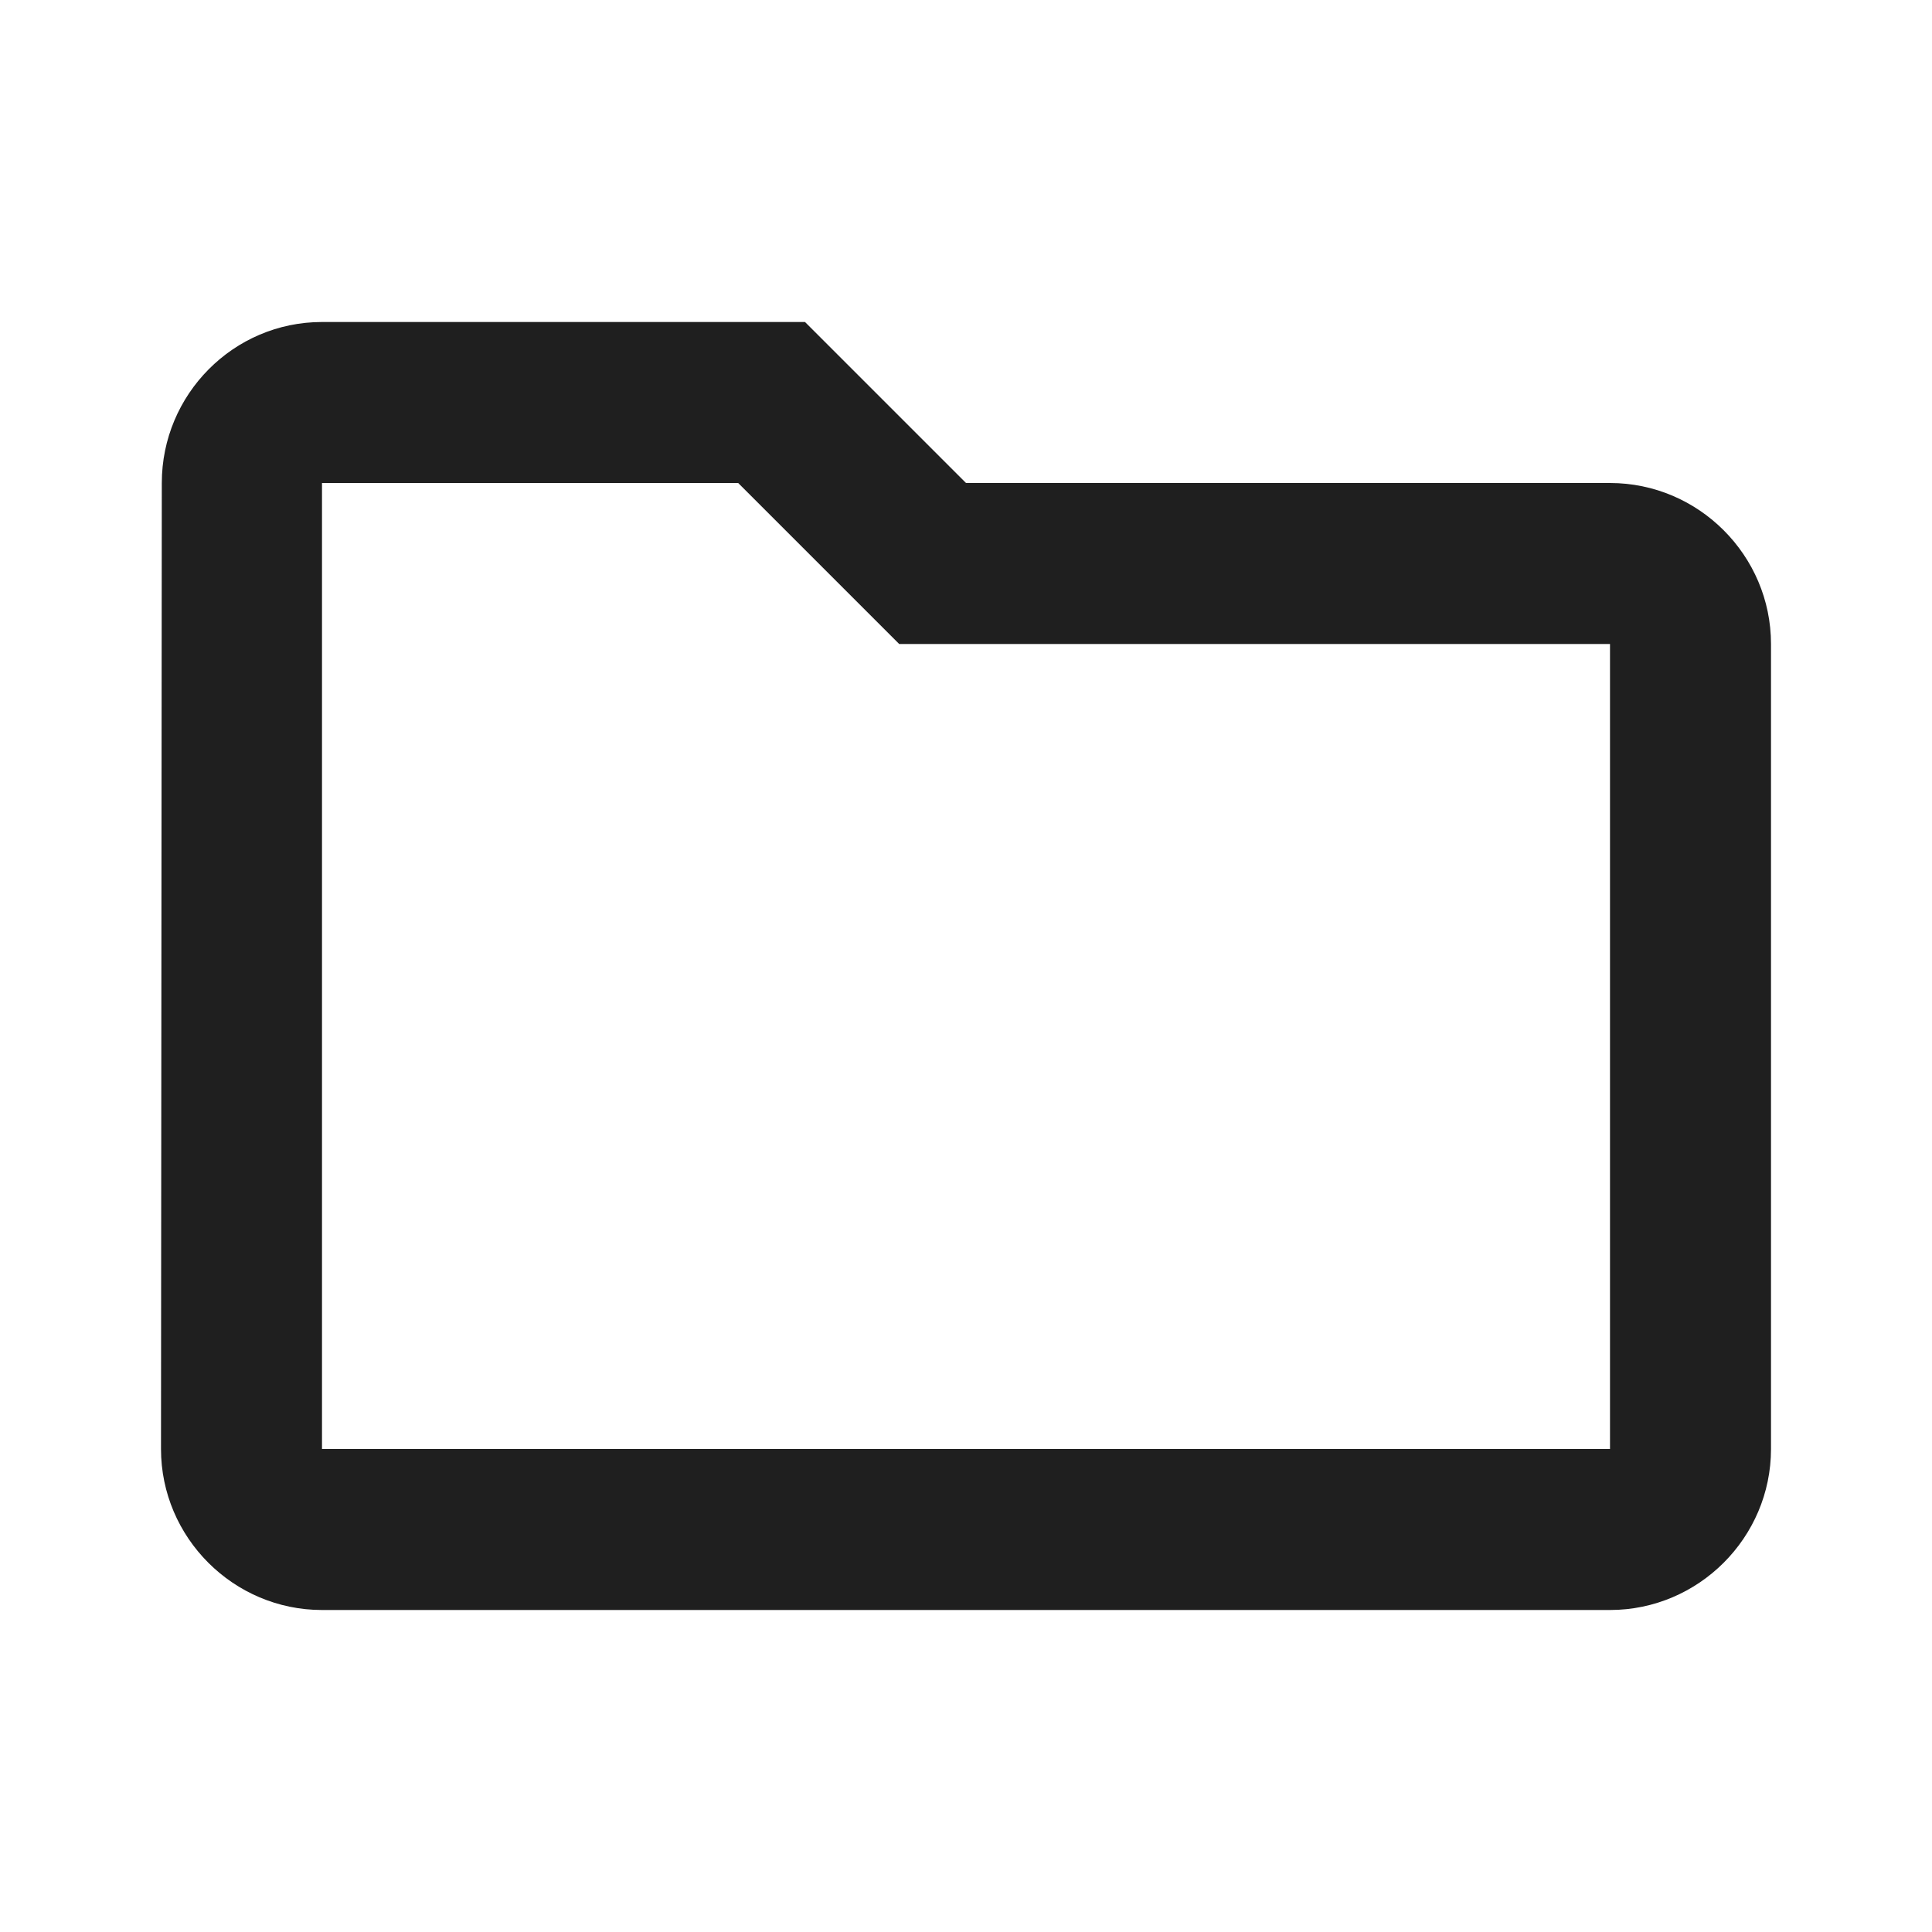
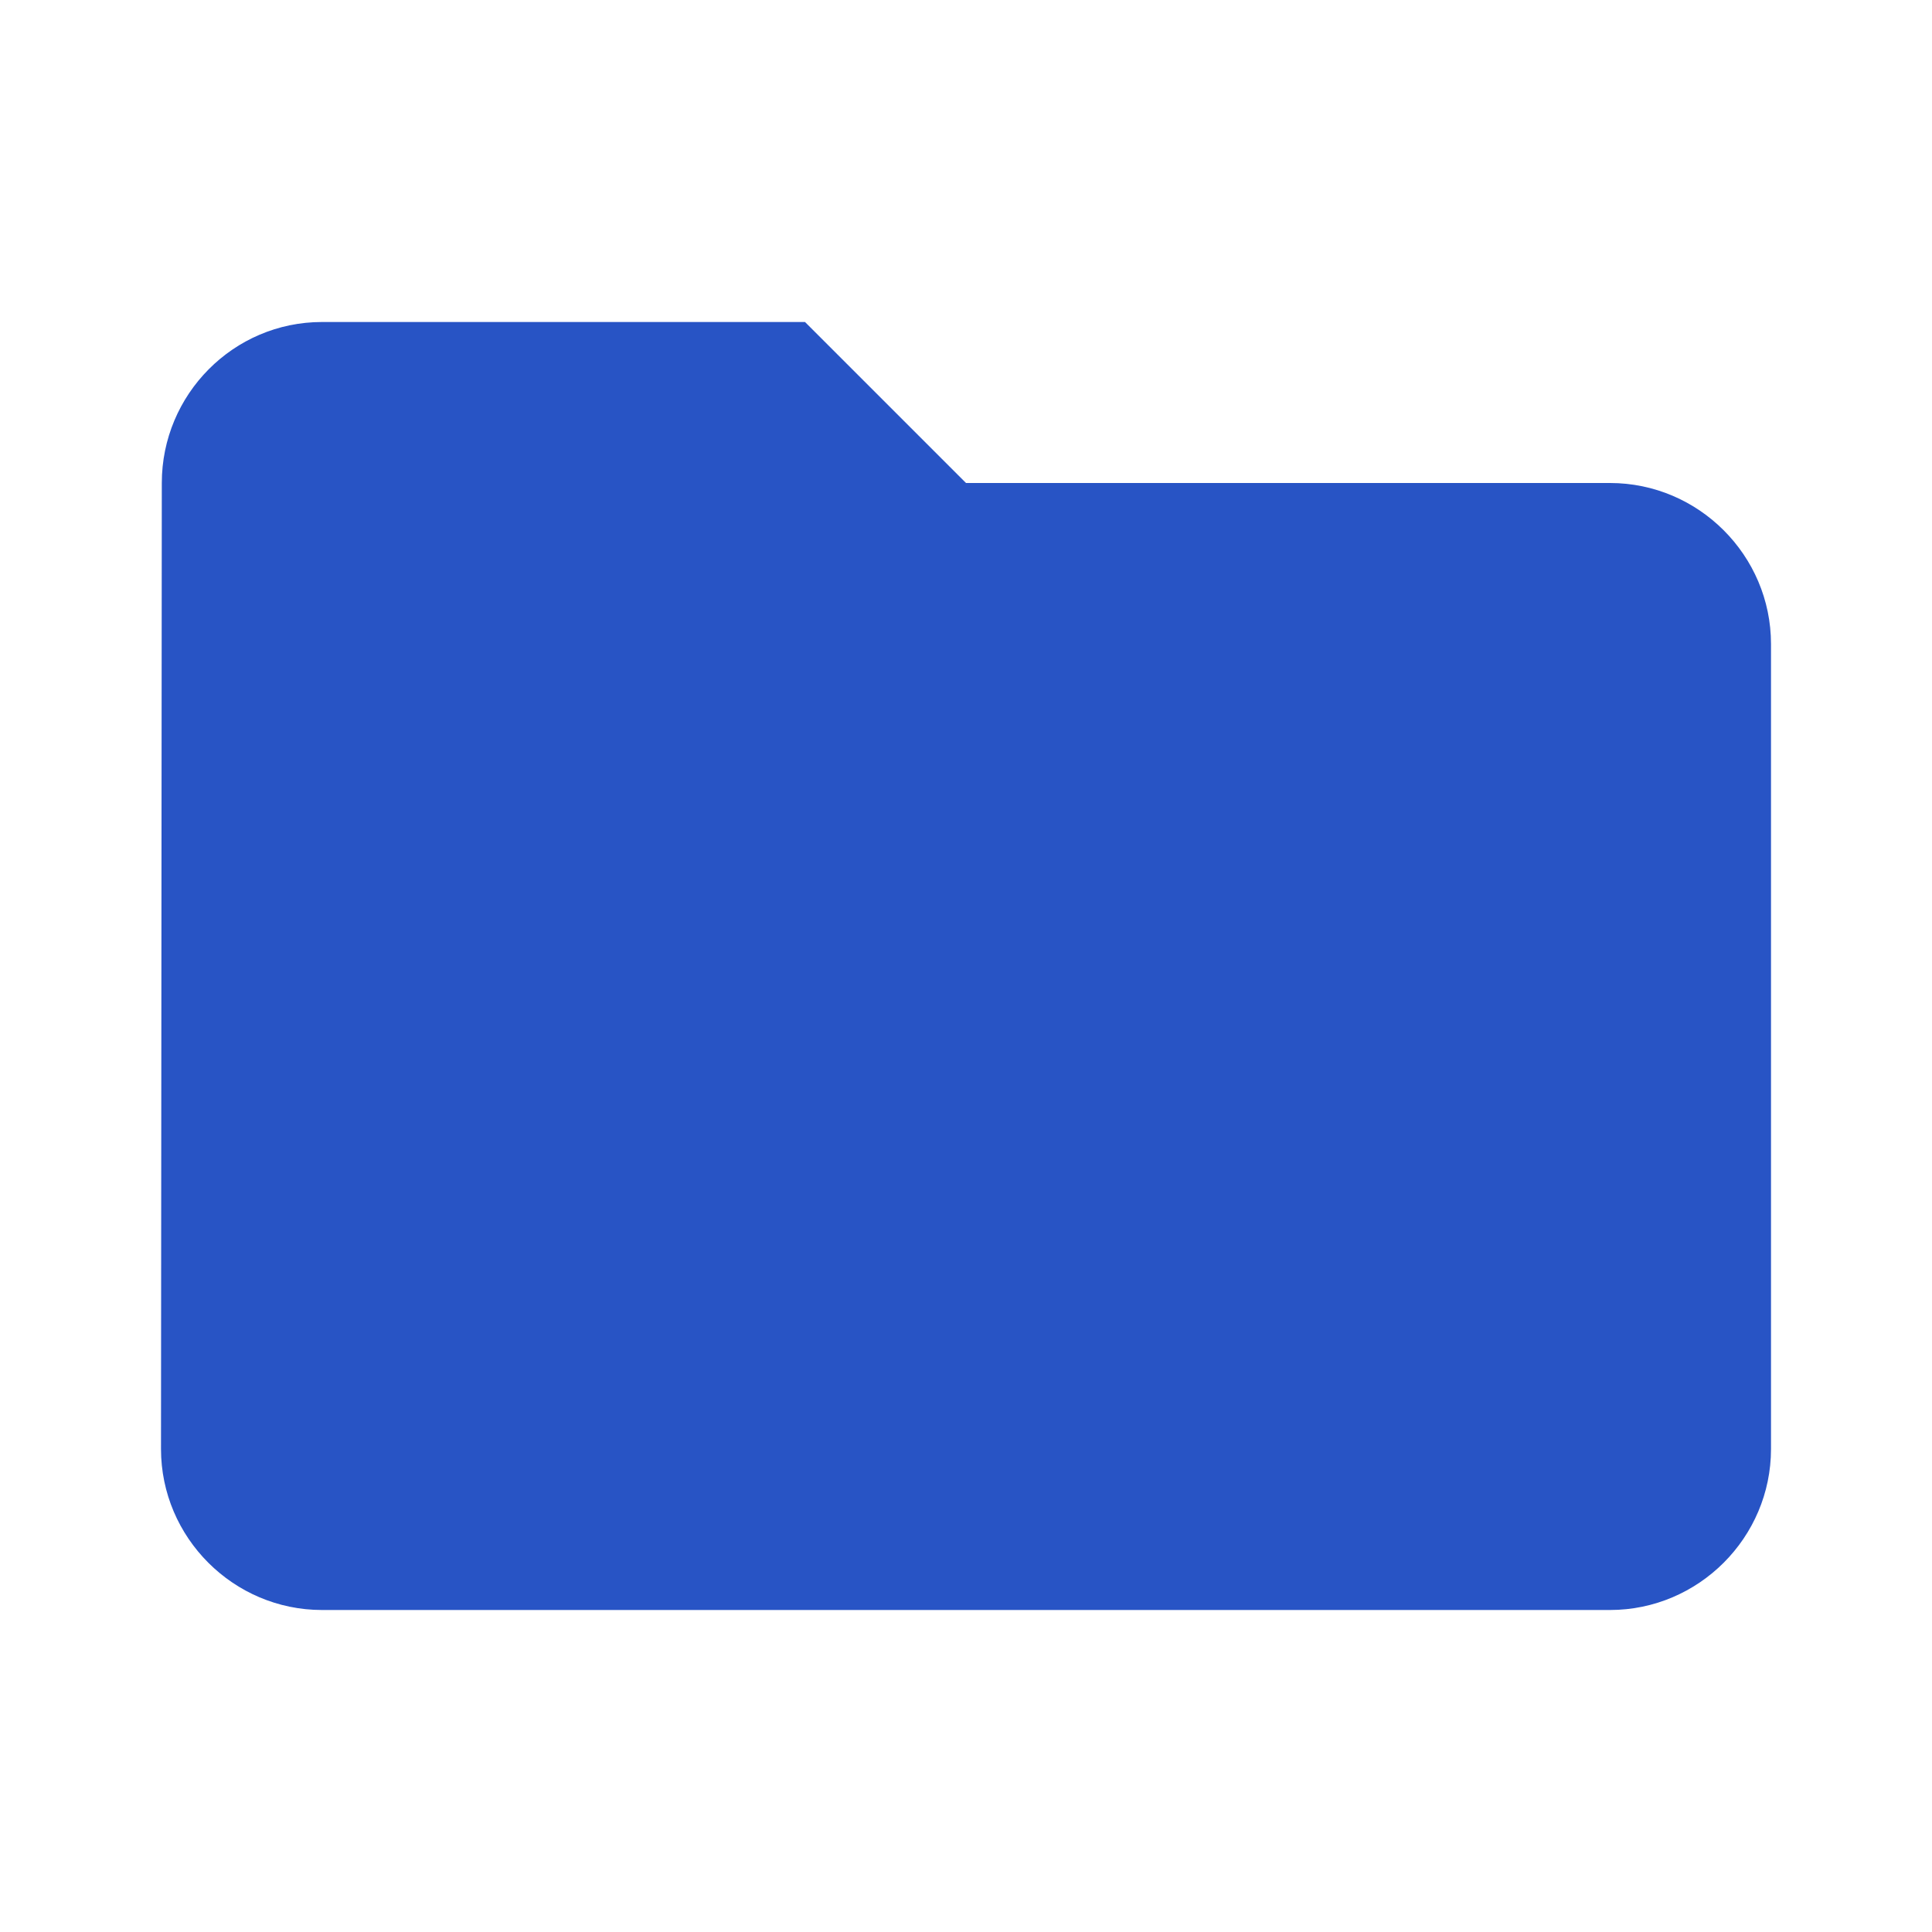
- <svg xmlns="http://www.w3.org/2000/svg" height="24px" viewBox="0 0 24 24" width="24px" fill="#1f1f1f">
-   <path d="M0 0h24v24H0V0z" fill="none" />
-   <path d="M9.17 6l2 2H20v10H4V6h5.17M10 4H4c-1.1 0-1.99.9-1.99 2L2 18c0 1.1.9 2 2 2h16c1.1 0 2-.9 2-2V8c0-1.1-.9-2-2-2h-8l-2-2z" />
+ <svg xmlns="http://www.w3.org/2000/svg" height="24px" viewBox="0 0 24 24" width="24px" fill="#2854C5">
+   <path d="M0 0h24v24H0z" fill="none" />
+   <path d="M10 4H4c-1.1 0-1.99.9-1.99 2L2 18c0 1.1.9 2 2 2h16c1.1 0 2-.9 2-2V8c0-1.1-.9-2-2-2h-8l-2-2z" />
</svg>
